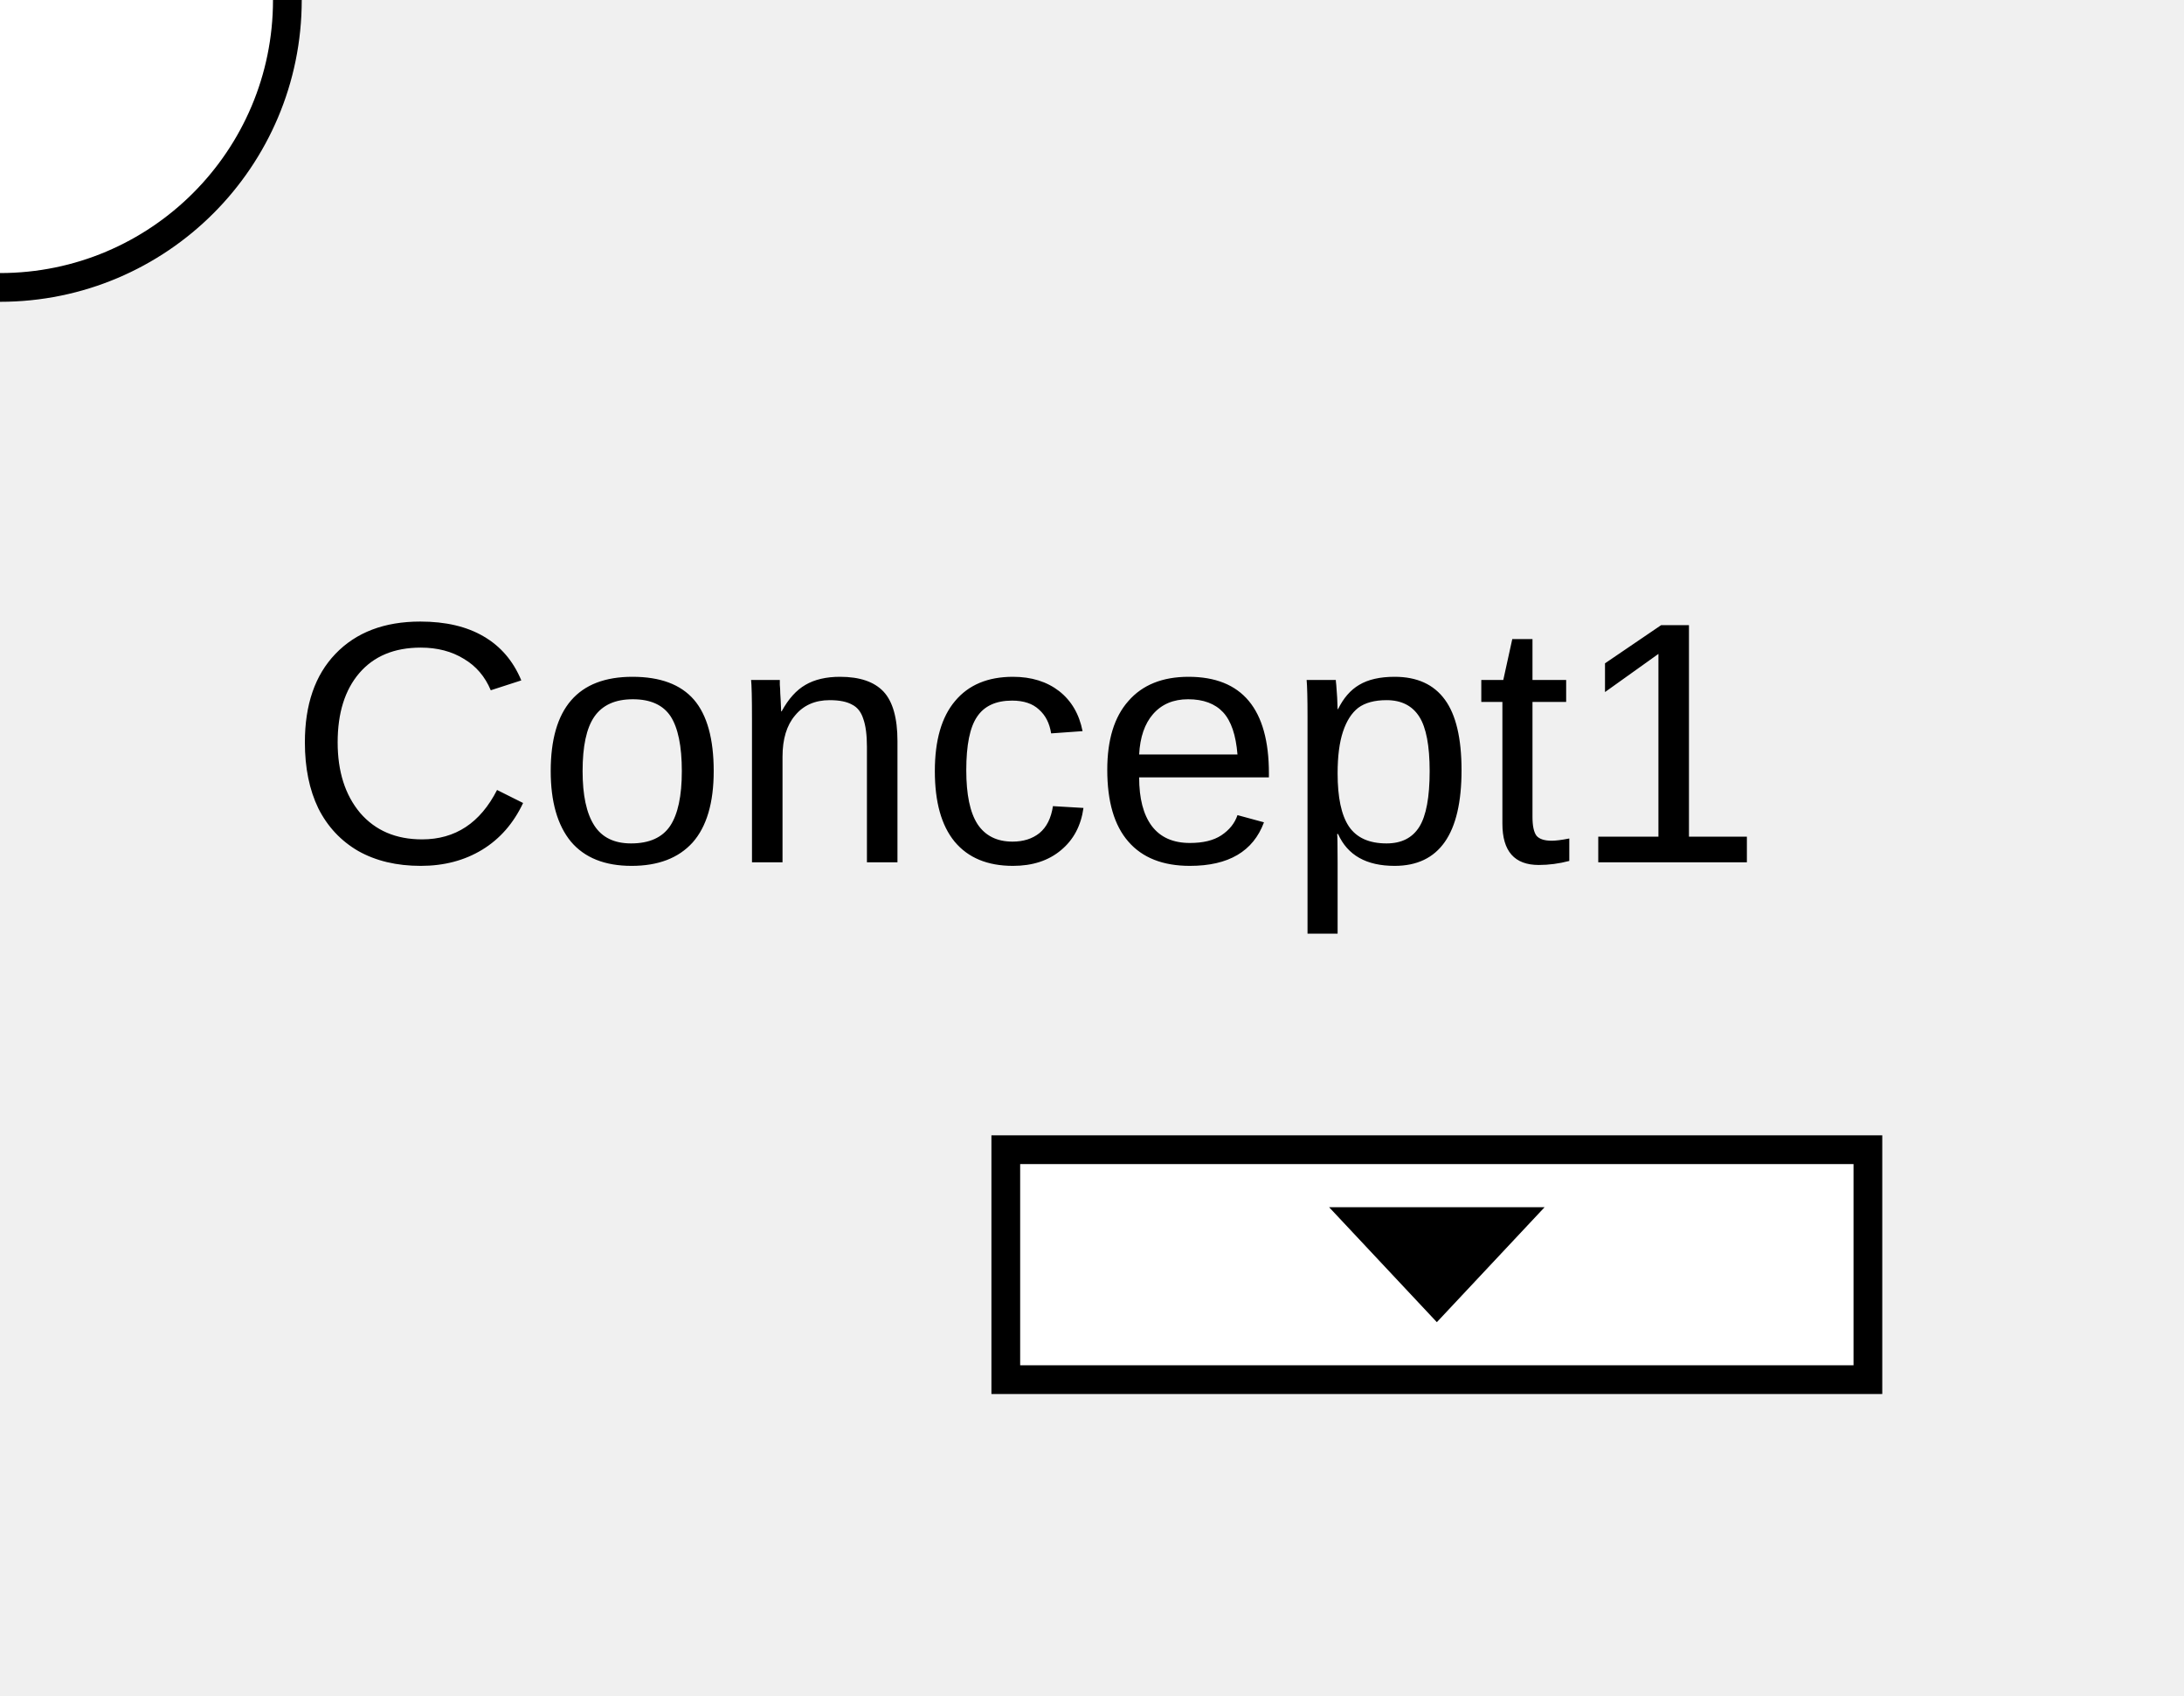
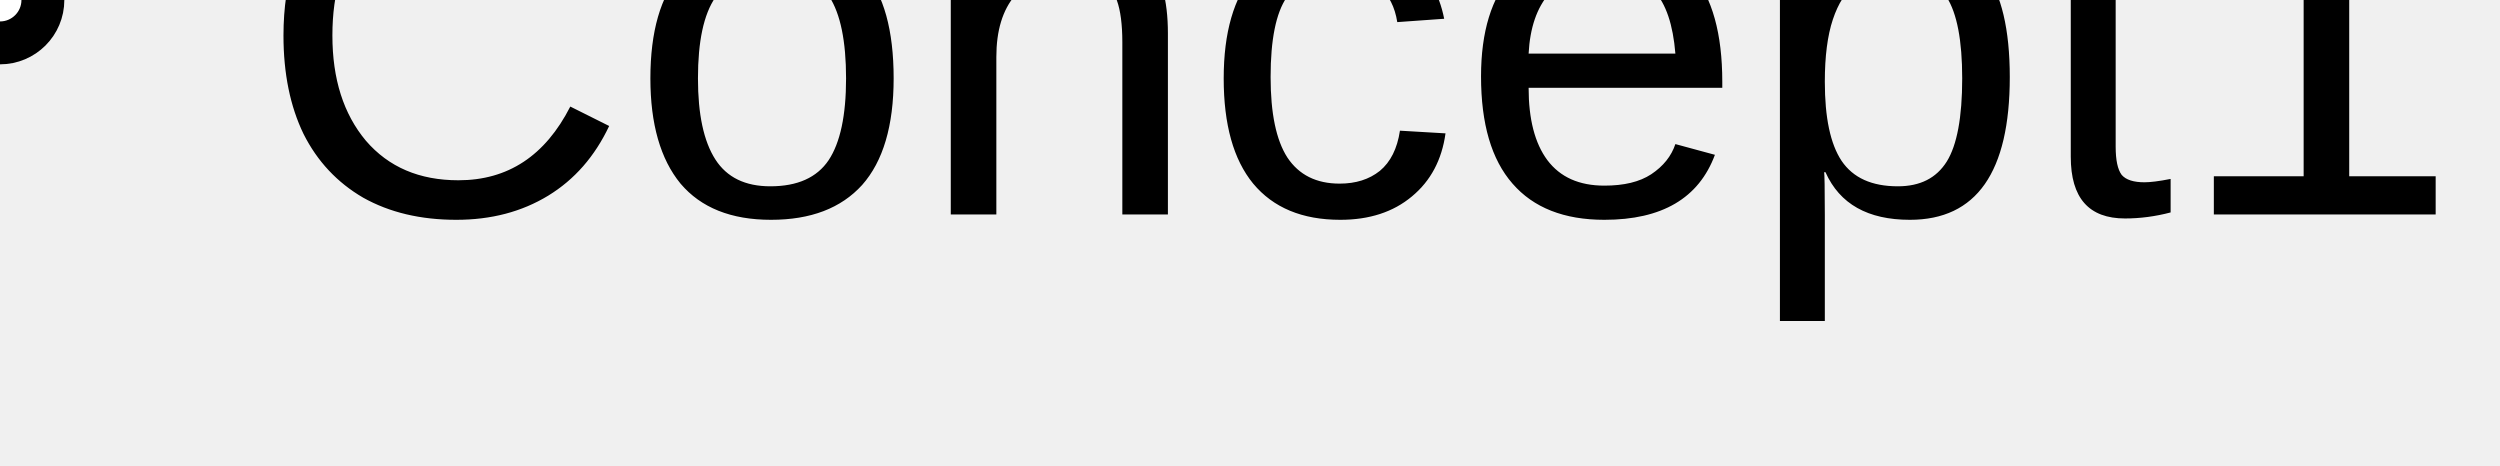
<svg xmlns="http://www.w3.org/2000/svg" version="1.1">
  <svg id="n1" overflow="visible" x="0.0" y="0.0">
    <svg overflow="visible">
-       <circle cx="0.0" cy="0.0" fill="#FFFFFF" r="10.0" stroke="#000000" />
-       <text x="10.0" y="30.0" font-family="Arial, sans-serif" font-size="12px">Concept1</text>
-     </svg>
-     <svg overflow="visible" x="35.0" y="40.0">
-       <rect fill="#FFFFFF" stroke="#000000" width="30.0" height="8.0" x="0.0" y="0.0" />
-       <polygon points="11.25,2.0 18.75,2.0 15.0,6.0 " fill="#000000" />
+       <circle cx="0.0" cy="0.0" fill="#FFFFFF" r="1.0" stroke="#000000" />
+       <text font-family="Arial, sans-serif" font-size="12px" x="6.0" y="5.0">Concept1
+ </text>
    </svg>
  </svg>
</svg>
